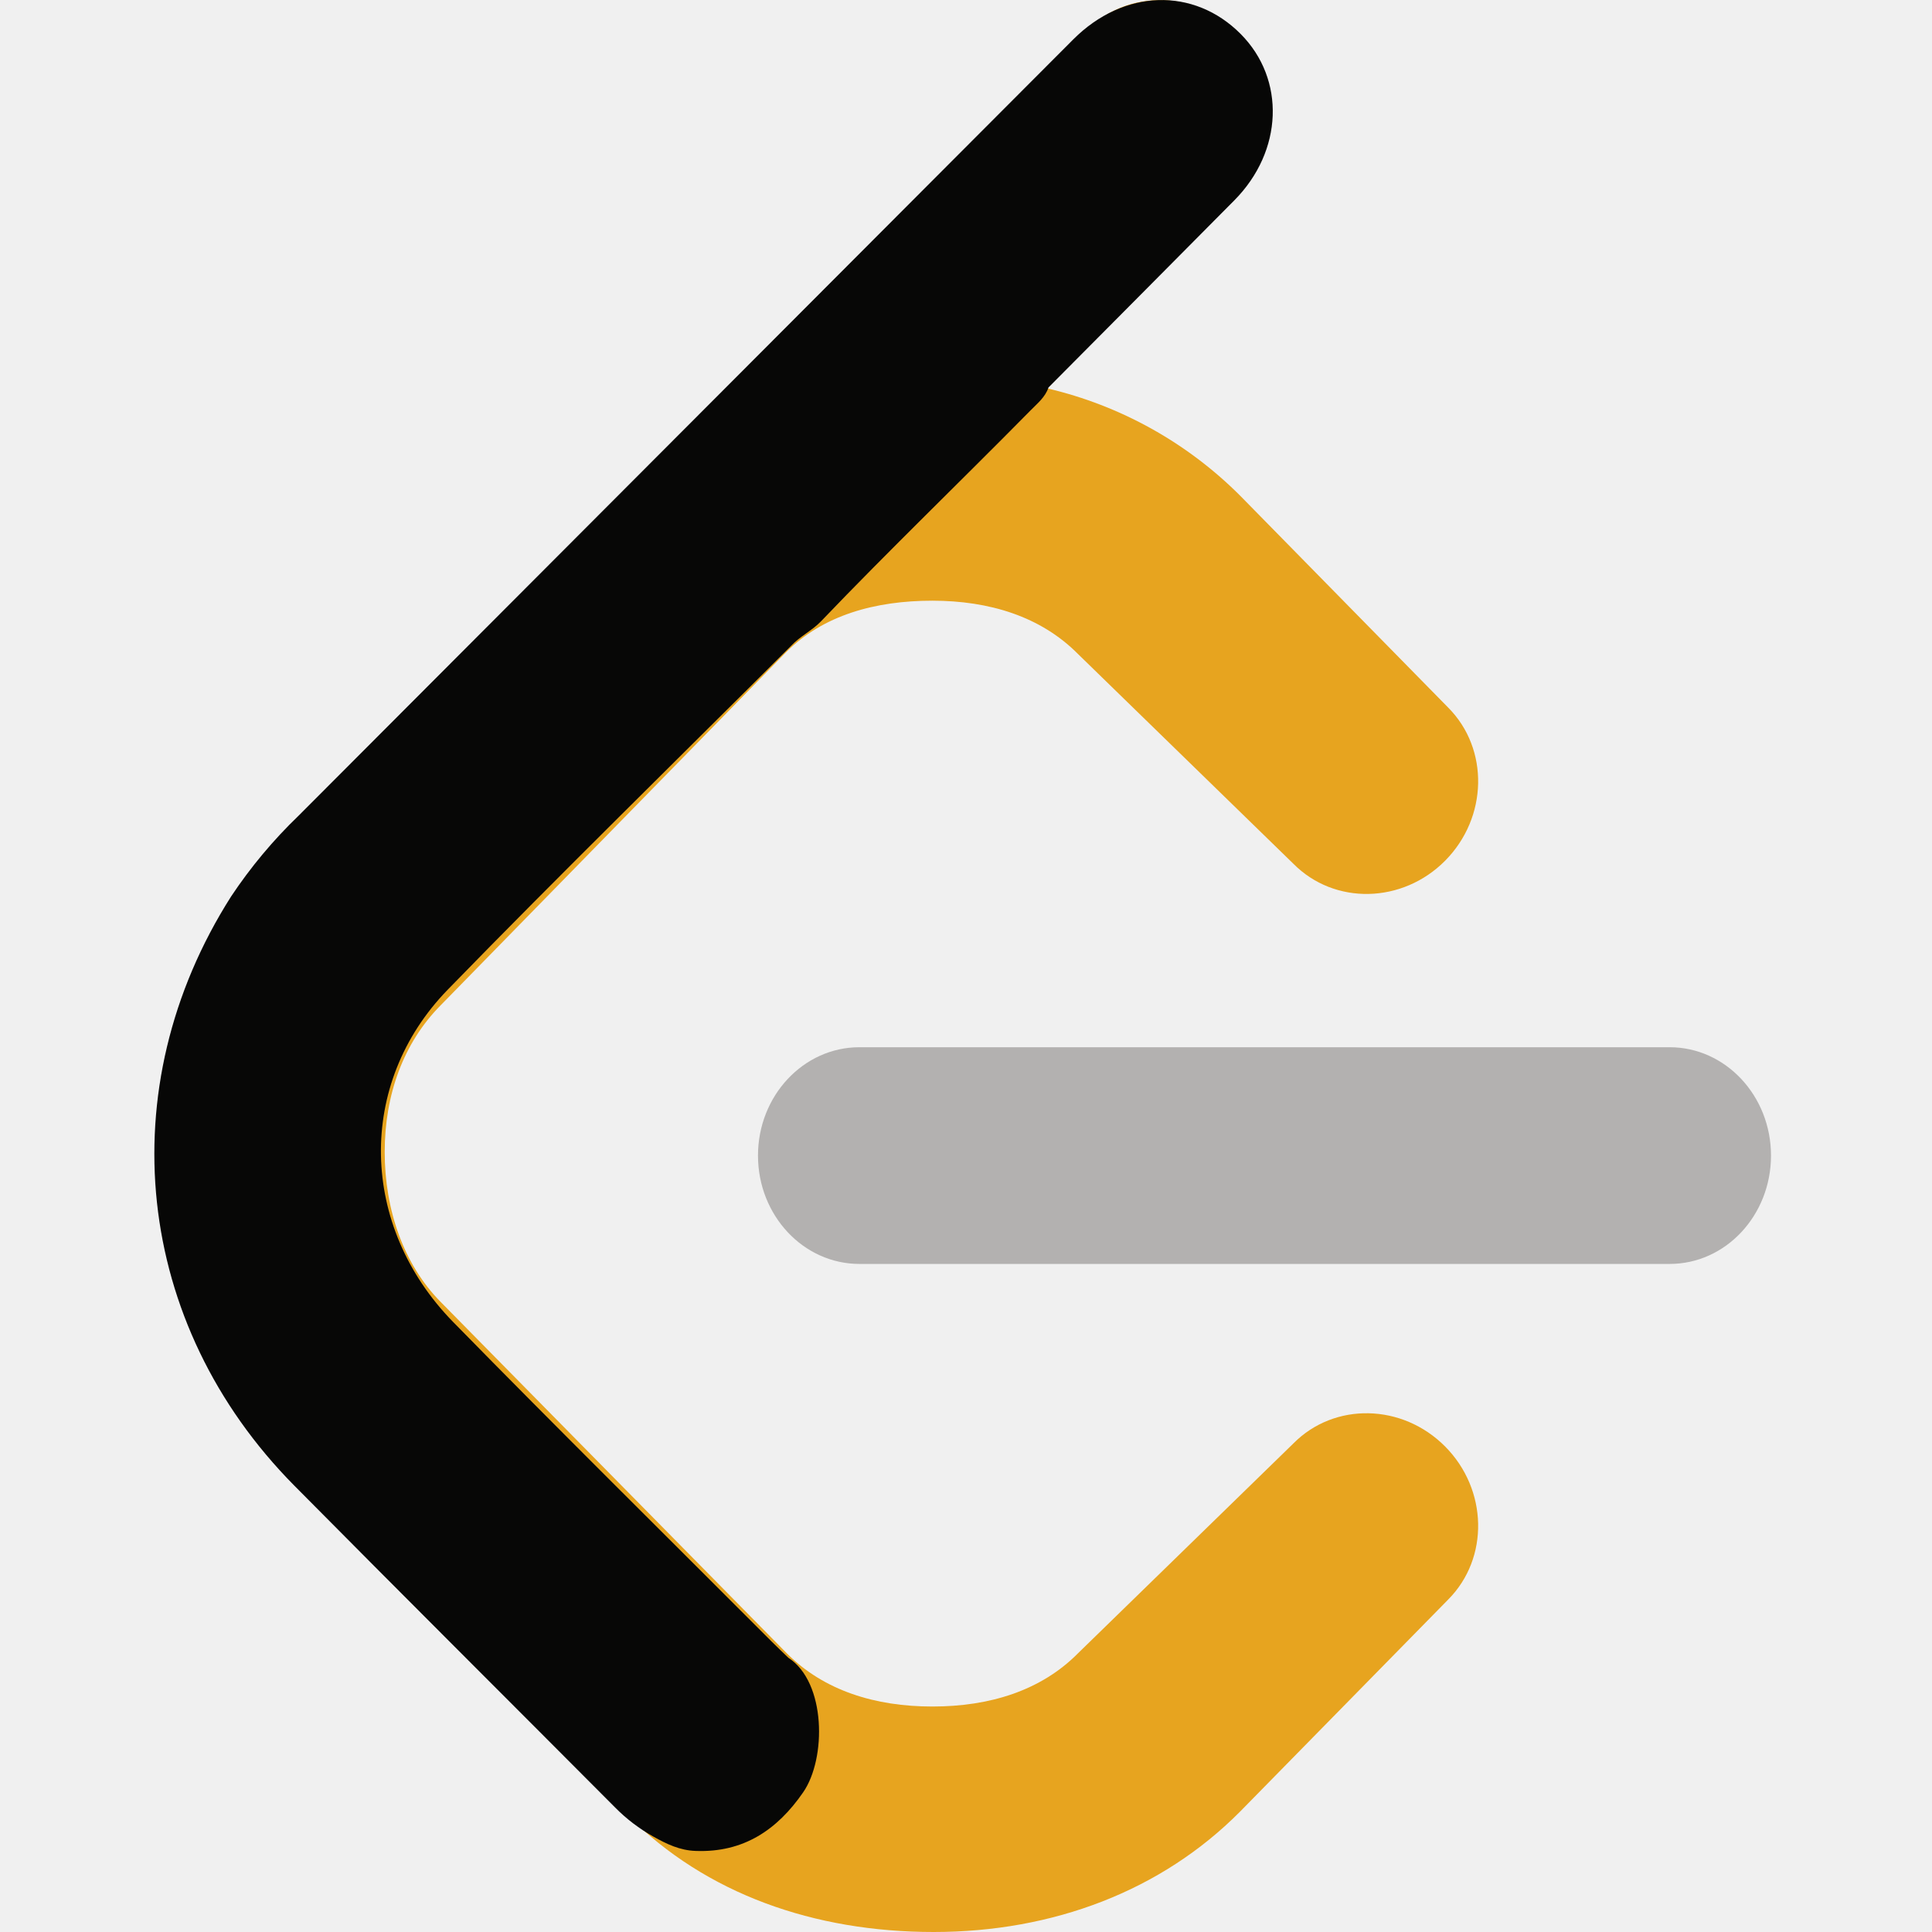
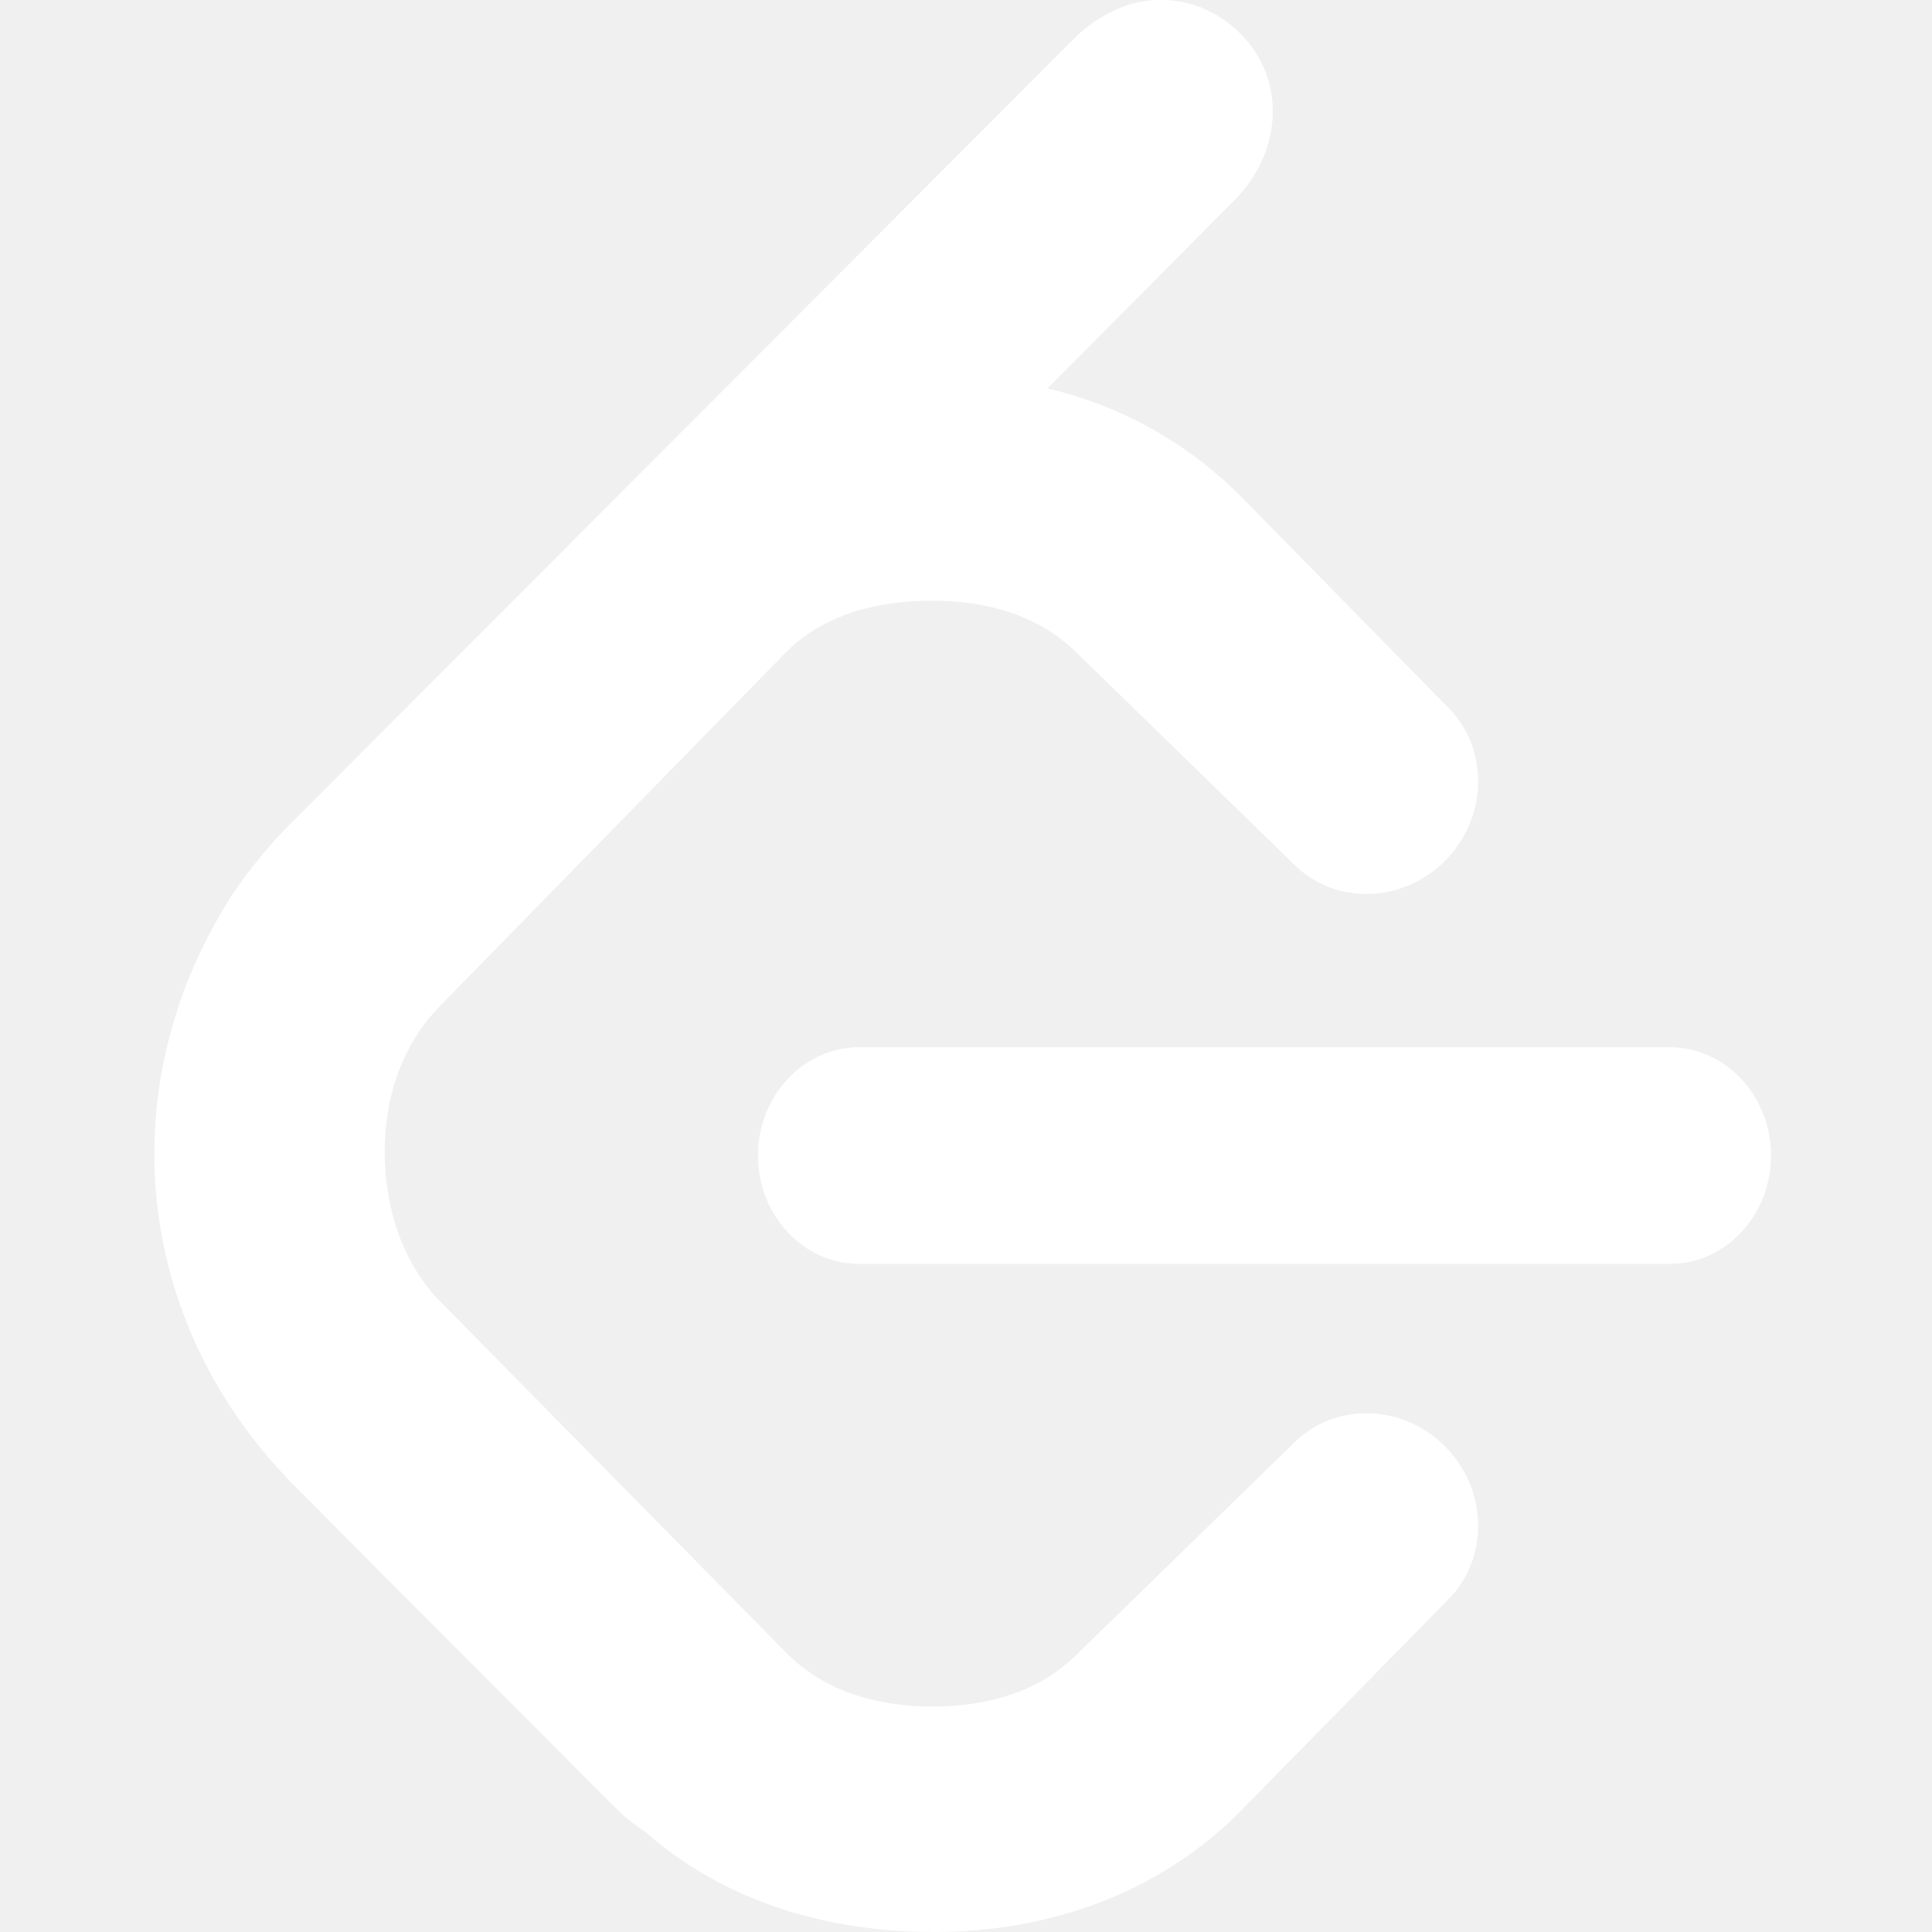
<svg xmlns="http://www.w3.org/2000/svg" viewBox="0 0 24 24" id="leetcode">
-   <path fill="#B3B1B0" d="M22 14.355c0-.742-.564-1.346-1.26-1.346H10.676c-.696 0-1.26.604-1.26 1.346s.563 1.346 1.26 1.346H20.74c.696.001 1.26-.603 1.26-1.346z" />
-   <path fill="#E7A41F" d="m3.482 18.187 4.313 4.361c.973.979 2.318 1.452 3.803 1.452 1.485 0 2.83-.512 3.805-1.494l2.588-2.637c.51-.514.492-1.365-.039-1.9-.531-.535-1.375-.553-1.884-.039l-2.676 2.607c-.462.467-1.102.662-1.809.662s-1.346-.195-1.81-.662l-4.298-4.363c-.463-.467-.696-1.15-.696-1.863 0-.713.233-1.357.696-1.824l4.285-4.38c.463-.467 1.116-.645 1.822-.645s1.346.195 1.809.662l2.676 2.606c.51.515 1.354.497 1.885-.038.531-.536.549-1.387.039-1.901l-2.588-2.636a4.994 4.994 0 0 0-2.392-1.33l-.034-.007 2.447-2.503c.512-.514.494-1.366-.037-1.901-.531-.535-1.376-.552-1.887-.038l-10.018 10.1C2.509 11.458 2 12.813 2 14.311c0 1.498.509 2.896 1.482 3.876z" />
-   <path fill="#070706" d="M8.115 22.814a2.109 2.109 0 0 1-.474-.361c-1.327-1.333-2.66-2.66-3.984-3.997-1.989-2.008-2.302-4.937-.786-7.32a6 6 0 0 1 .839-1.004L13.333.489c.625-.626 1.498-.652 2.079-.067.56.563.527 1.455-.078 2.066-.769.776-1.539 1.55-2.309 2.325-.041.122-.14.2-.225.287-.863.876-1.75 1.729-2.601 2.618-.111.116-.262.186-.372.305-1.423 1.423-2.863 2.83-4.266 4.272-1.135 1.167-1.097 2.938.068 4.127 1.308 1.336 2.639 2.65 3.961 3.974.067.067.136.132.204.198.468.303.474 1.25.183 1.671-.321.465-.74.75-1.333.728-.199-.006-.363-.086-.529-.179z" />
+   <path fill="white" d="M22 14.355c0-.742-.564-1.346-1.26-1.346H10.676c-.696 0-1.26.604-1.26 1.346s.563 1.346 1.26 1.346H20.74c.696.001 1.26-.603 1.26-1.346z" />
+   <path fill="white" d="m3.482 18.187 4.313 4.361c.973.979 2.318 1.452 3.803 1.452 1.485 0 2.83-.512 3.805-1.494l2.588-2.637c.51-.514.492-1.365-.039-1.9-.531-.535-1.375-.553-1.884-.039l-2.676 2.607c-.462.467-1.102.662-1.809.662s-1.346-.195-1.81-.662l-4.298-4.363c-.463-.467-.696-1.15-.696-1.863 0-.713.233-1.357.696-1.824l4.285-4.38c.463-.467 1.116-.645 1.822-.645s1.346.195 1.809.662l2.676 2.606c.51.515 1.354.497 1.885-.038.531-.536.549-1.387.039-1.901l-2.588-2.636a4.994 4.994 0 0 0-2.392-1.33l-.034-.007 2.447-2.503c.512-.514.494-1.366-.037-1.901-.531-.535-1.376-.552-1.887-.038l-10.018 10.1C2.509 11.458 2 12.813 2 14.311c0 1.498.509 2.896 1.482 3.876z" />
+   <path fill="white" d="M8.115 22.814a2.109 2.109 0 0 1-.474-.361c-1.327-1.333-2.66-2.66-3.984-3.997-1.989-2.008-2.302-4.937-.786-7.32a6 6 0 0 1 .839-1.004L13.333.489c.625-.626 1.498-.652 2.079-.067.56.563.527 1.455-.078 2.066-.769.776-1.539 1.55-2.309 2.325-.041.122-.14.2-.225.287-.863.876-1.75 1.729-2.601 2.618-.111.116-.262.186-.372.305-1.423 1.423-2.863 2.83-4.266 4.272-1.135 1.167-1.097 2.938.068 4.127 1.308 1.336 2.639 2.65 3.961 3.974.067.067.136.132.204.198.468.303.474 1.25.183 1.671-.321.465-.74.75-1.333.728-.199-.006-.363-.086-.529-.179z" />
</svg>
